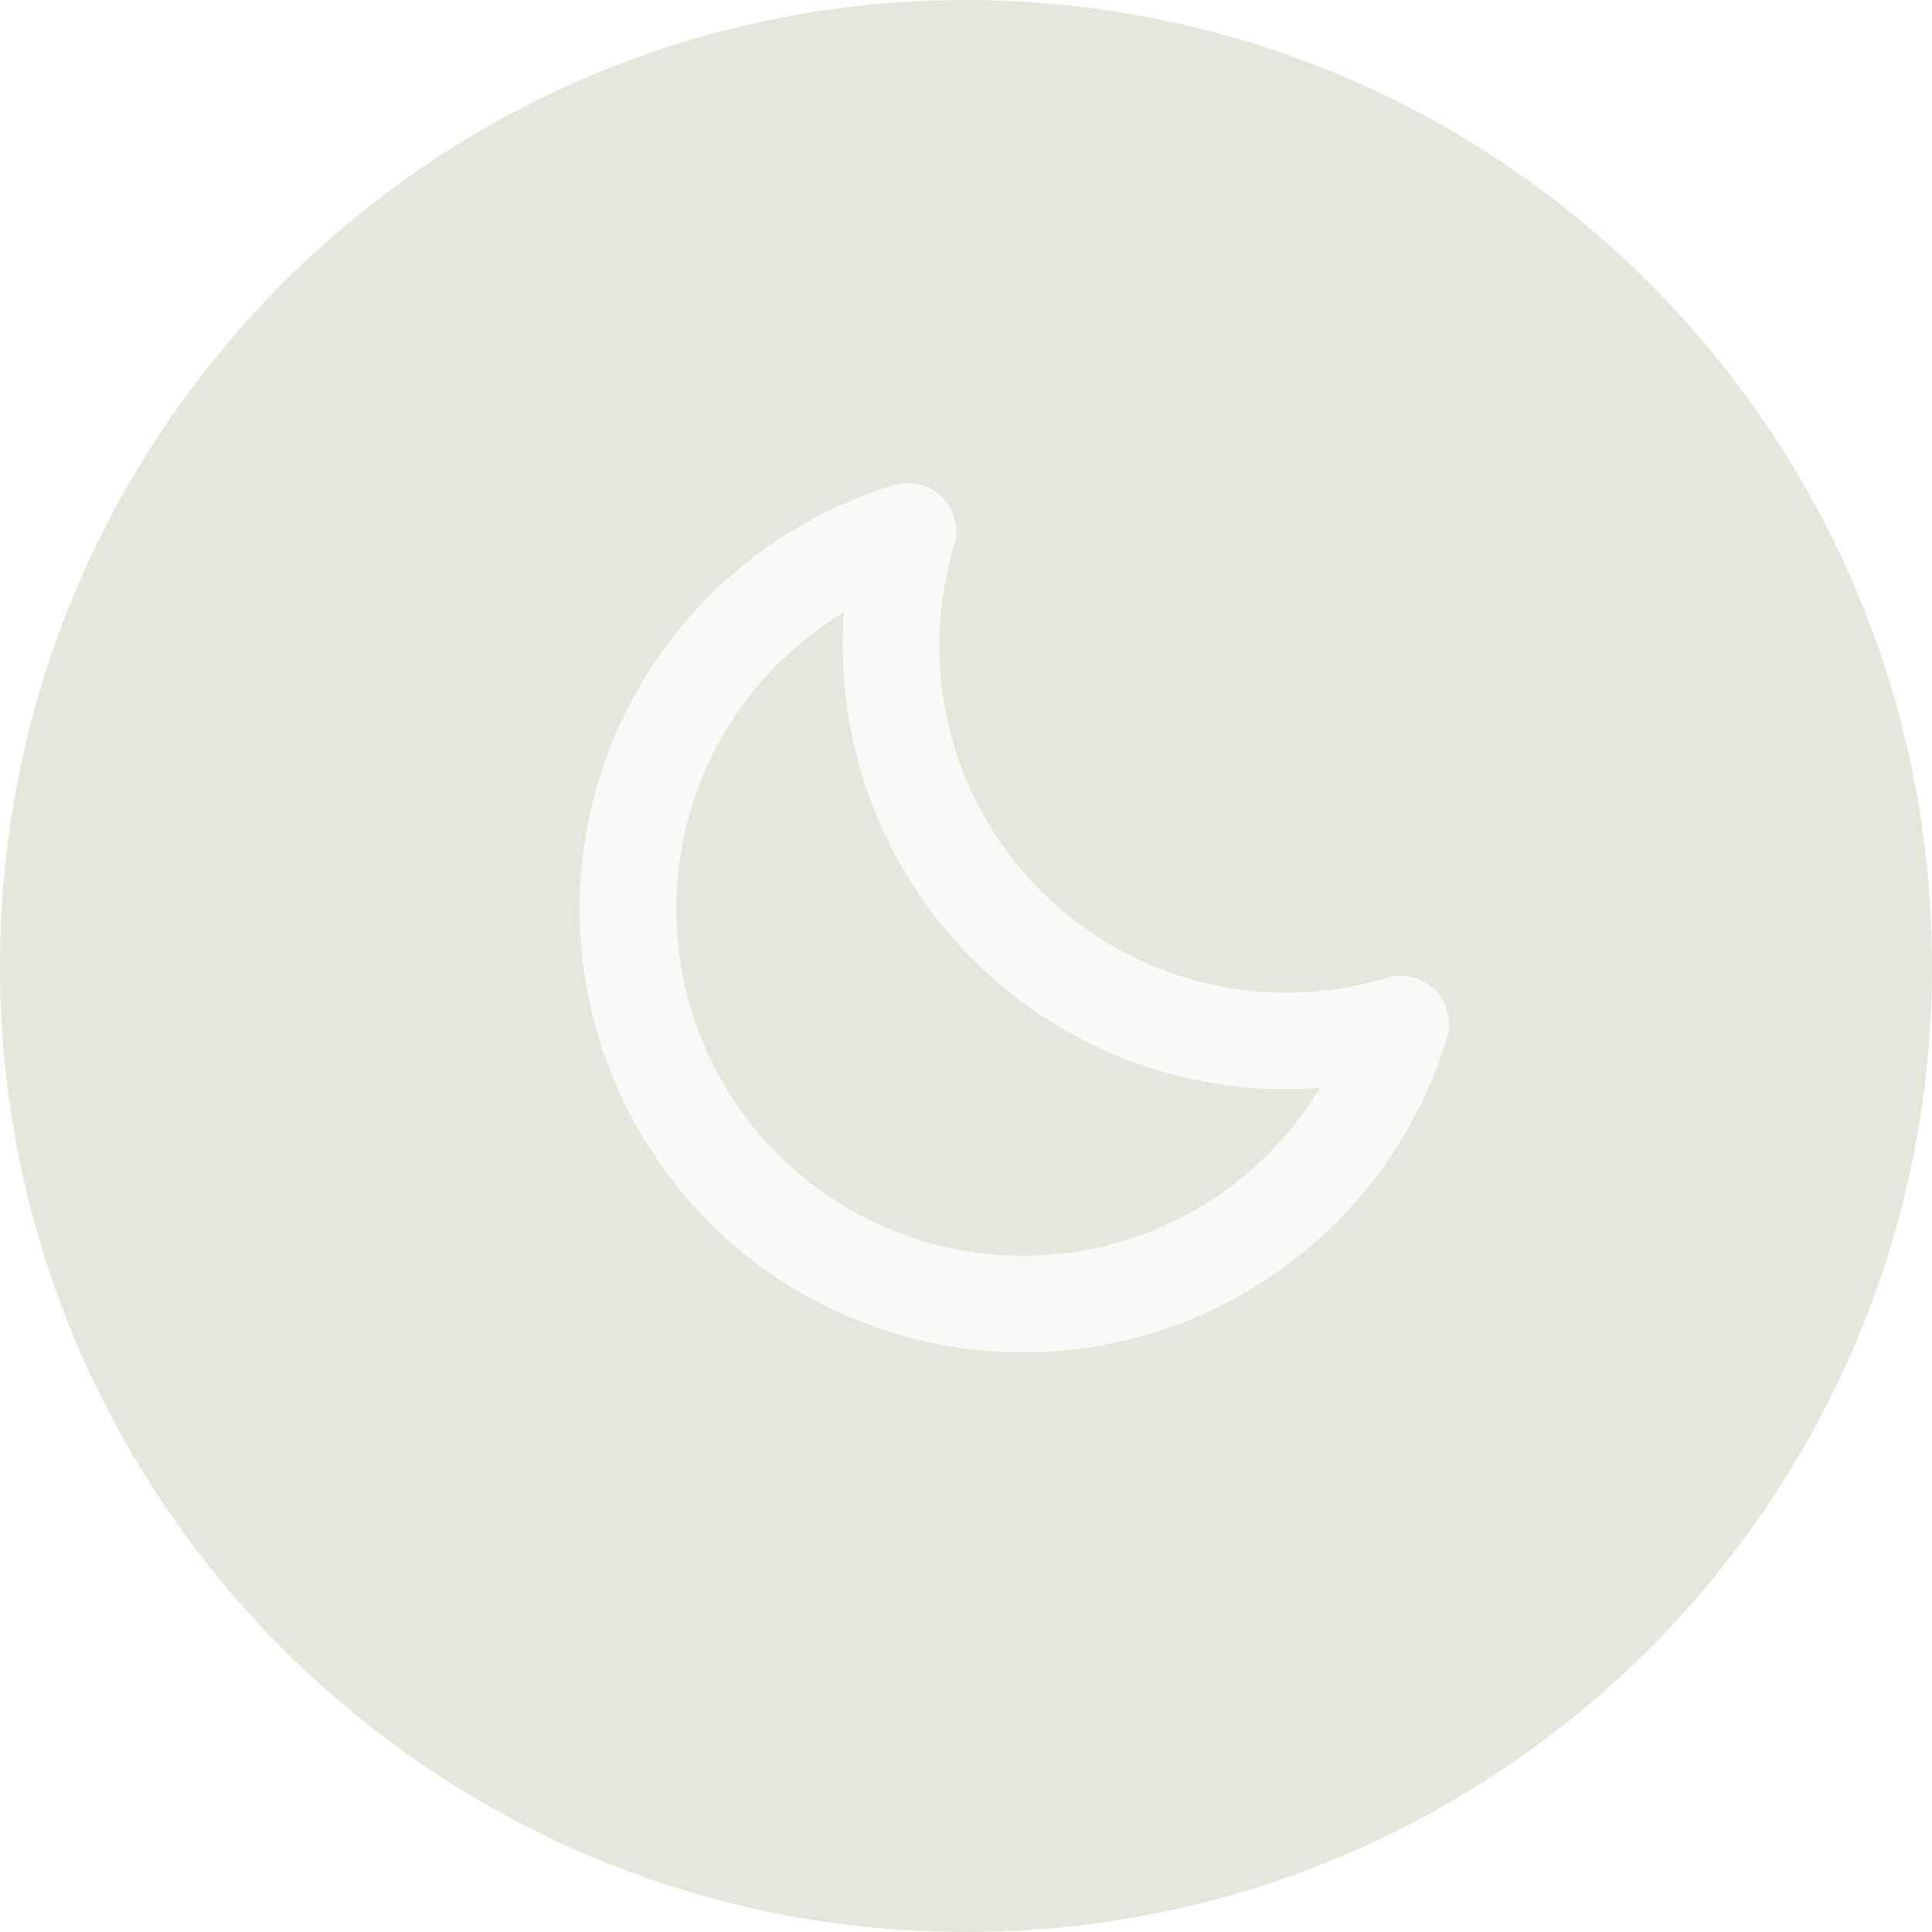
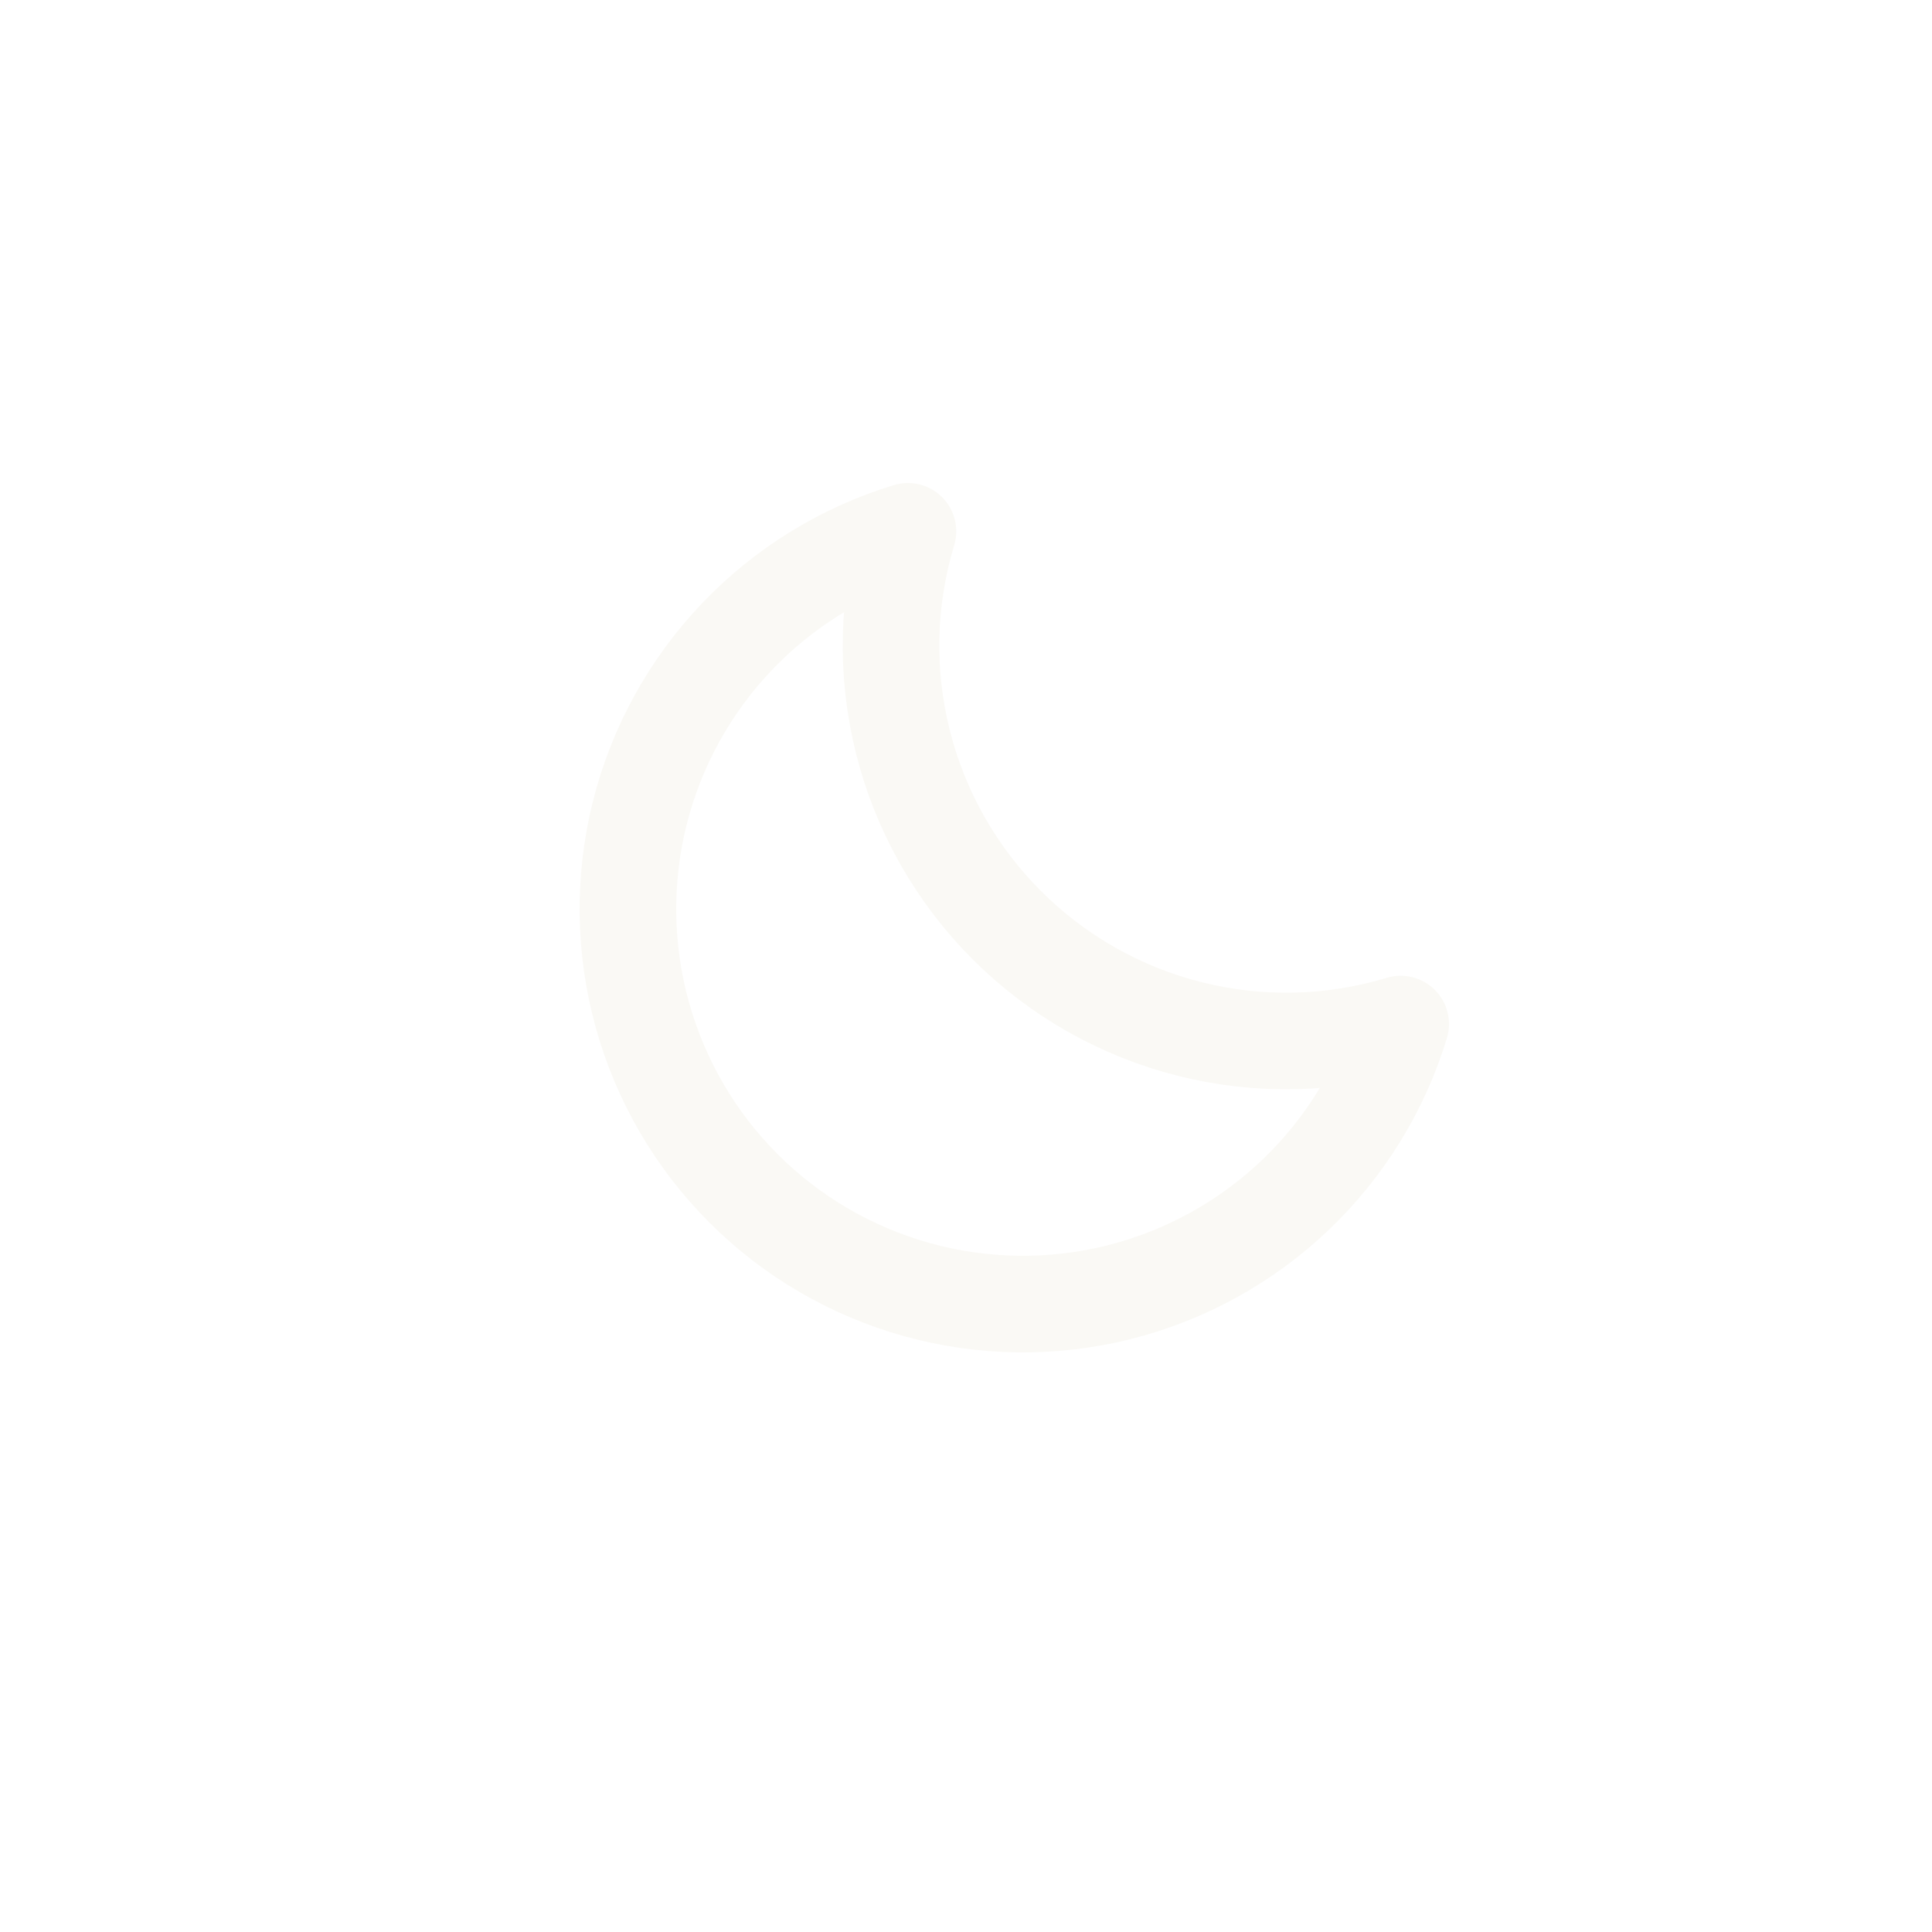
<svg xmlns="http://www.w3.org/2000/svg" width="40" height="40" viewBox="0 0 40 40" fill="none">
-   <circle cx="20" cy="20" r="20" fill="#E8E6DC" />
  <path d="M18.798 11C18.369 12.417 18.333 13.924 18.694 15.361C19.054 16.797 19.798 18.108 20.845 19.155C21.892 20.202 23.203 20.946 24.639 21.306C26.076 21.667 27.583 21.631 29 21.202C28.589 22.553 27.835 23.775 26.812 24.748C25.789 25.721 24.531 26.413 23.161 26.756C21.791 27.098 20.355 27.08 18.995 26.703C17.634 26.326 16.393 25.604 15.395 24.605C14.396 23.607 13.674 22.366 13.297 21.005C12.92 19.645 12.902 18.209 13.244 16.839C13.587 15.469 14.279 14.211 15.252 13.188C16.225 12.165 17.447 11.411 18.798 11Z" stroke="#FAF9F5" stroke-width="2" stroke-linecap="round" stroke-linejoin="round" />
</svg>
